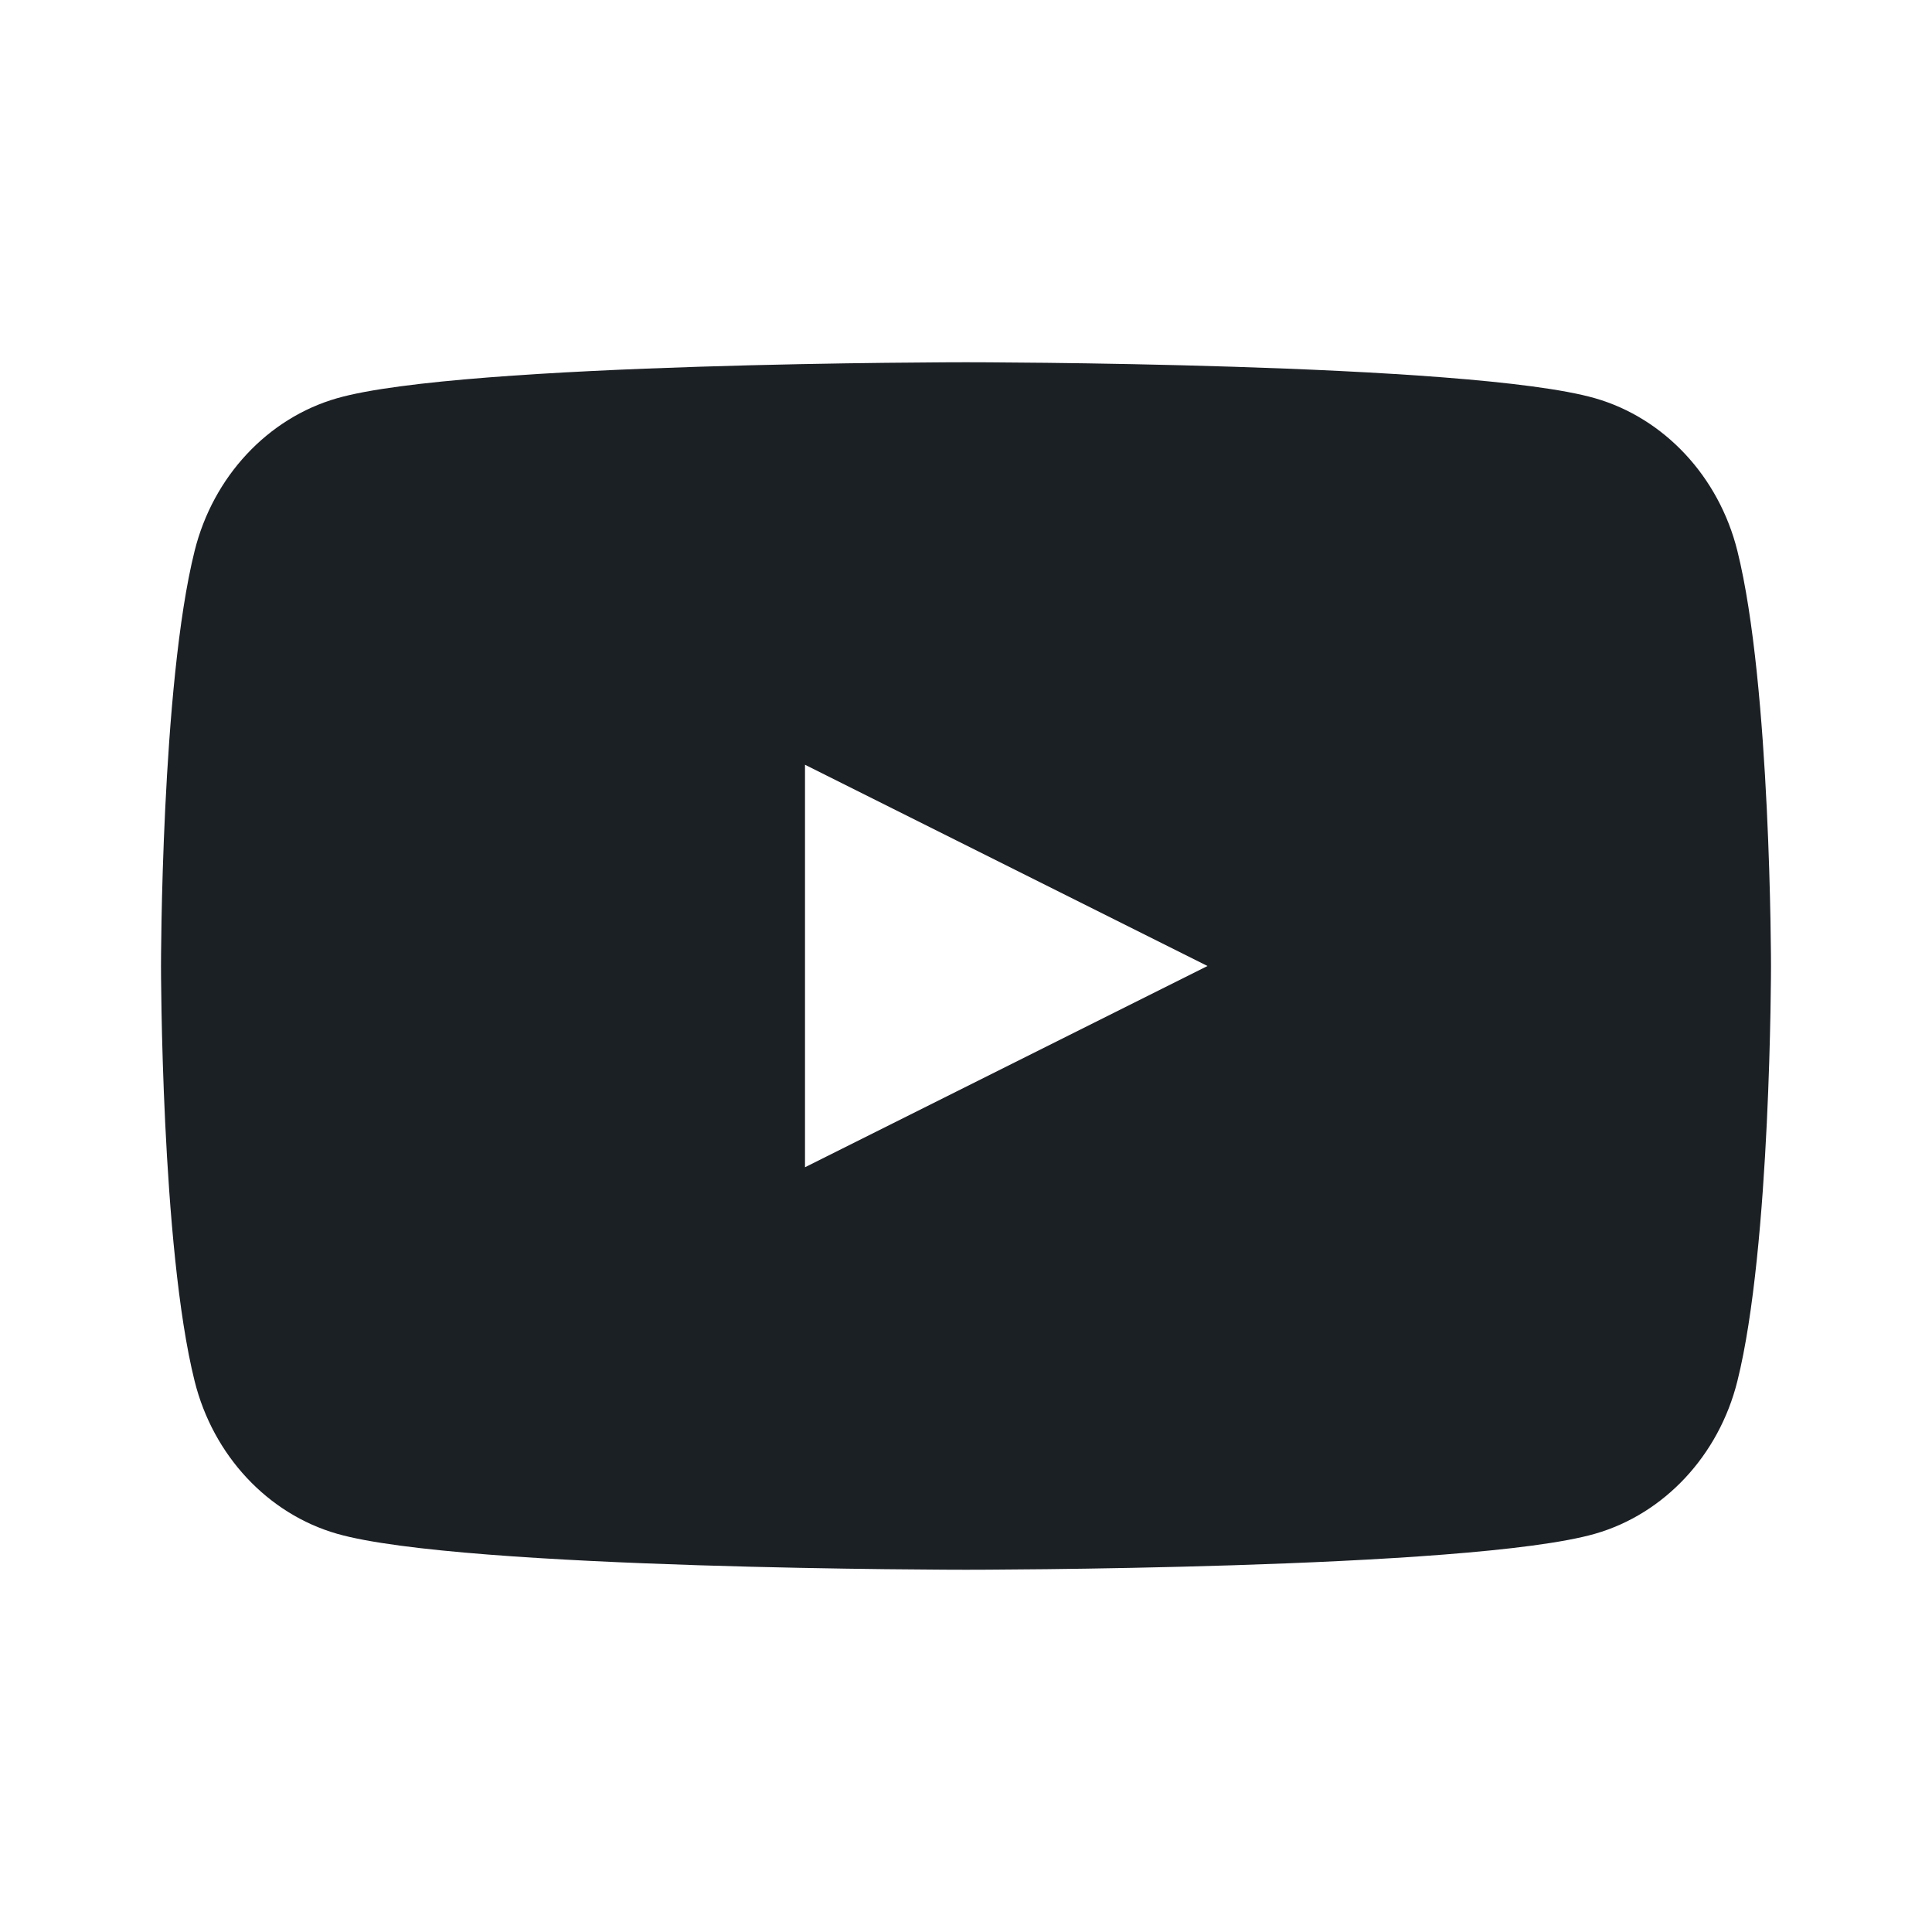
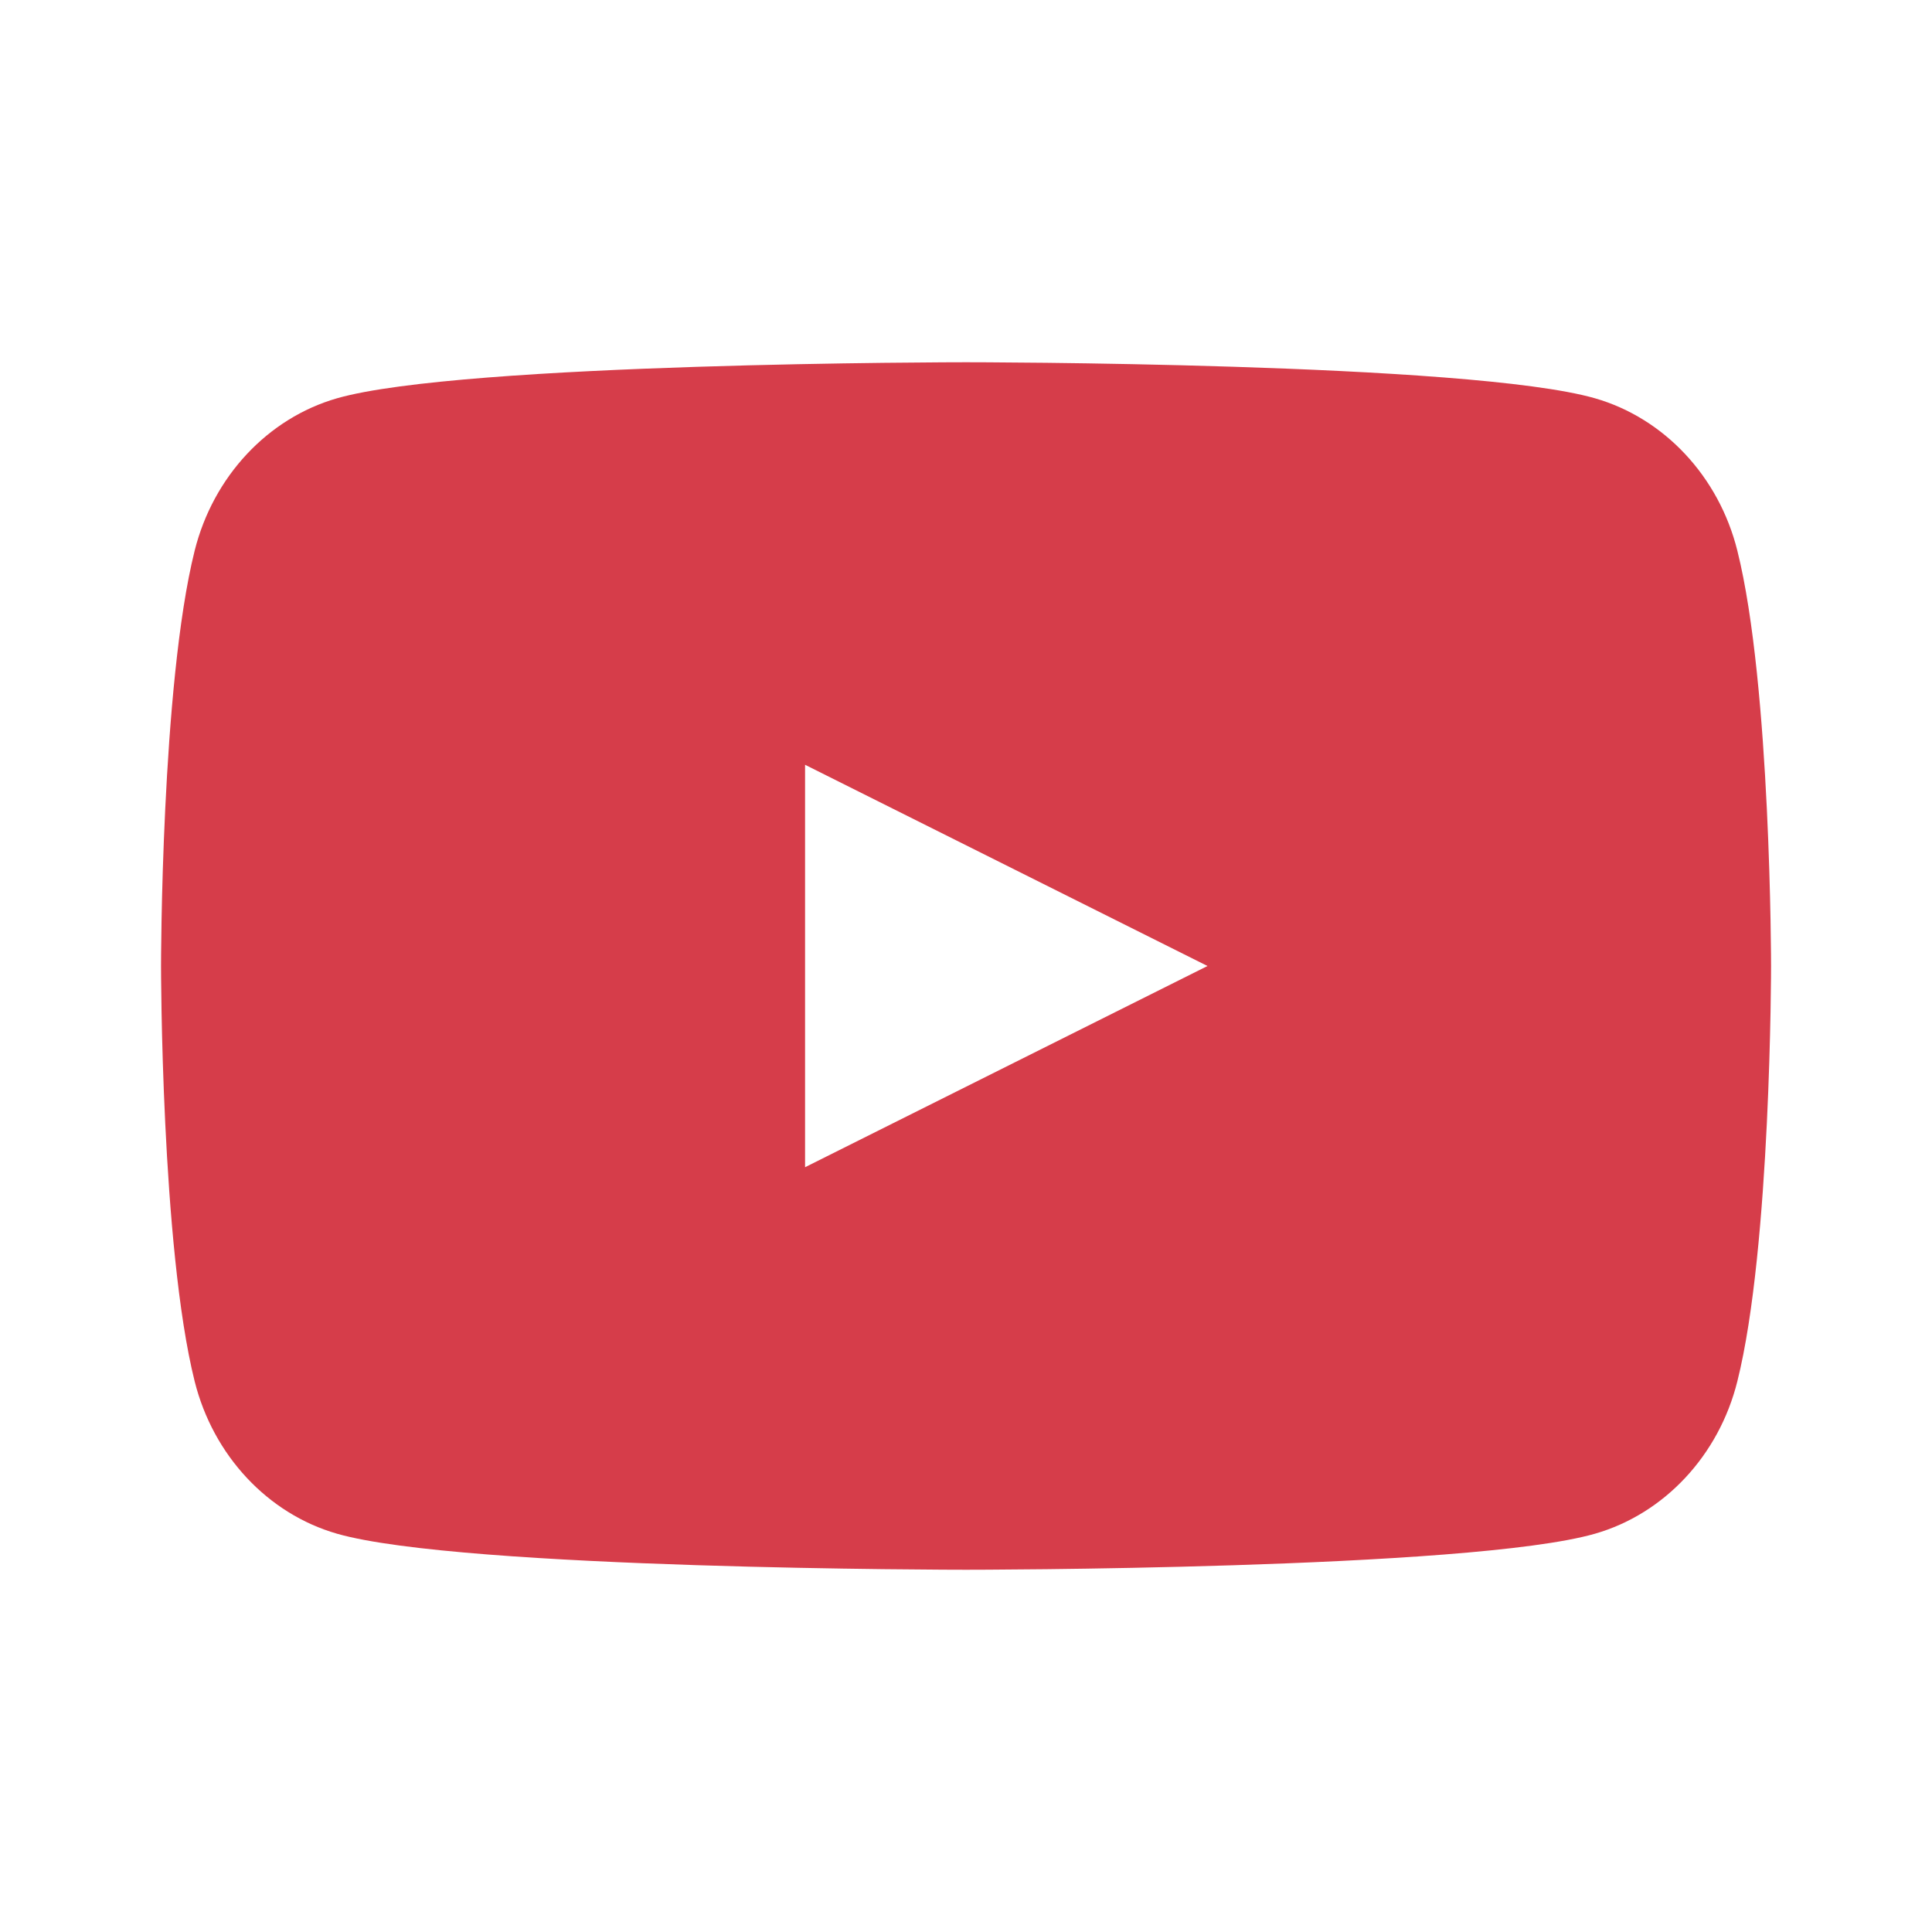
- <svg xmlns="http://www.w3.org/2000/svg" width="24" height="24" viewBox="0 0 24 24" fill="none">
-   <path d="M12 4.5C12 4.5 18.254 4.5 19.814 4.947C20.674 5.194 21.352 5.92 21.582 6.842C22 8.514 22 12 22 12C22 12.001 22 15.488 21.582 17.158C21.352 18.08 20.674 18.806 19.814 19.053C18.254 19.5 12 19.5 12 19.5C11.998 19.5 5.747 19.5 4.187 19.053C3.326 18.806 2.648 18.08 2.418 17.158C2 15.487 2 12.001 2 12C2 12 2 8.514 2.418 6.842C2.648 5.92 3.326 5.194 4.187 4.947C5.746 4.5 11.998 4.5 12 4.5ZM10 14.5L15 12L10 9.5V14.5Z" fill="#1B2025" />
+ <svg xmlns="http://www.w3.org/2000/svg" width="20" height="20" viewBox="0 0 20 20" fill="none">
+   <path d="M10 3.75C10 3.75 15.212 3.75 16.511 4.123C17.228 4.329 17.794 4.933 17.985 5.701C18.334 7.094 18.334 10 18.334 10C18.334 10 18.334 12.907 17.985 14.299C17.794 15.067 17.228 15.671 16.511 15.877C15.212 16.25 10 16.25 10 16.25C9.952 16.25 4.784 16.248 3.489 15.877C2.772 15.671 2.207 15.067 2.015 14.299C1.667 12.906 1.667 10 1.667 10C1.667 10 1.667 7.094 2.015 5.701C2.207 4.933 2.772 4.329 3.489 4.123C4.783 3.752 9.952 3.75 10 3.75ZM8.334 12.083L12.5 10L8.334 7.917V12.083Z" fill="#D63D4A" />
</svg>
